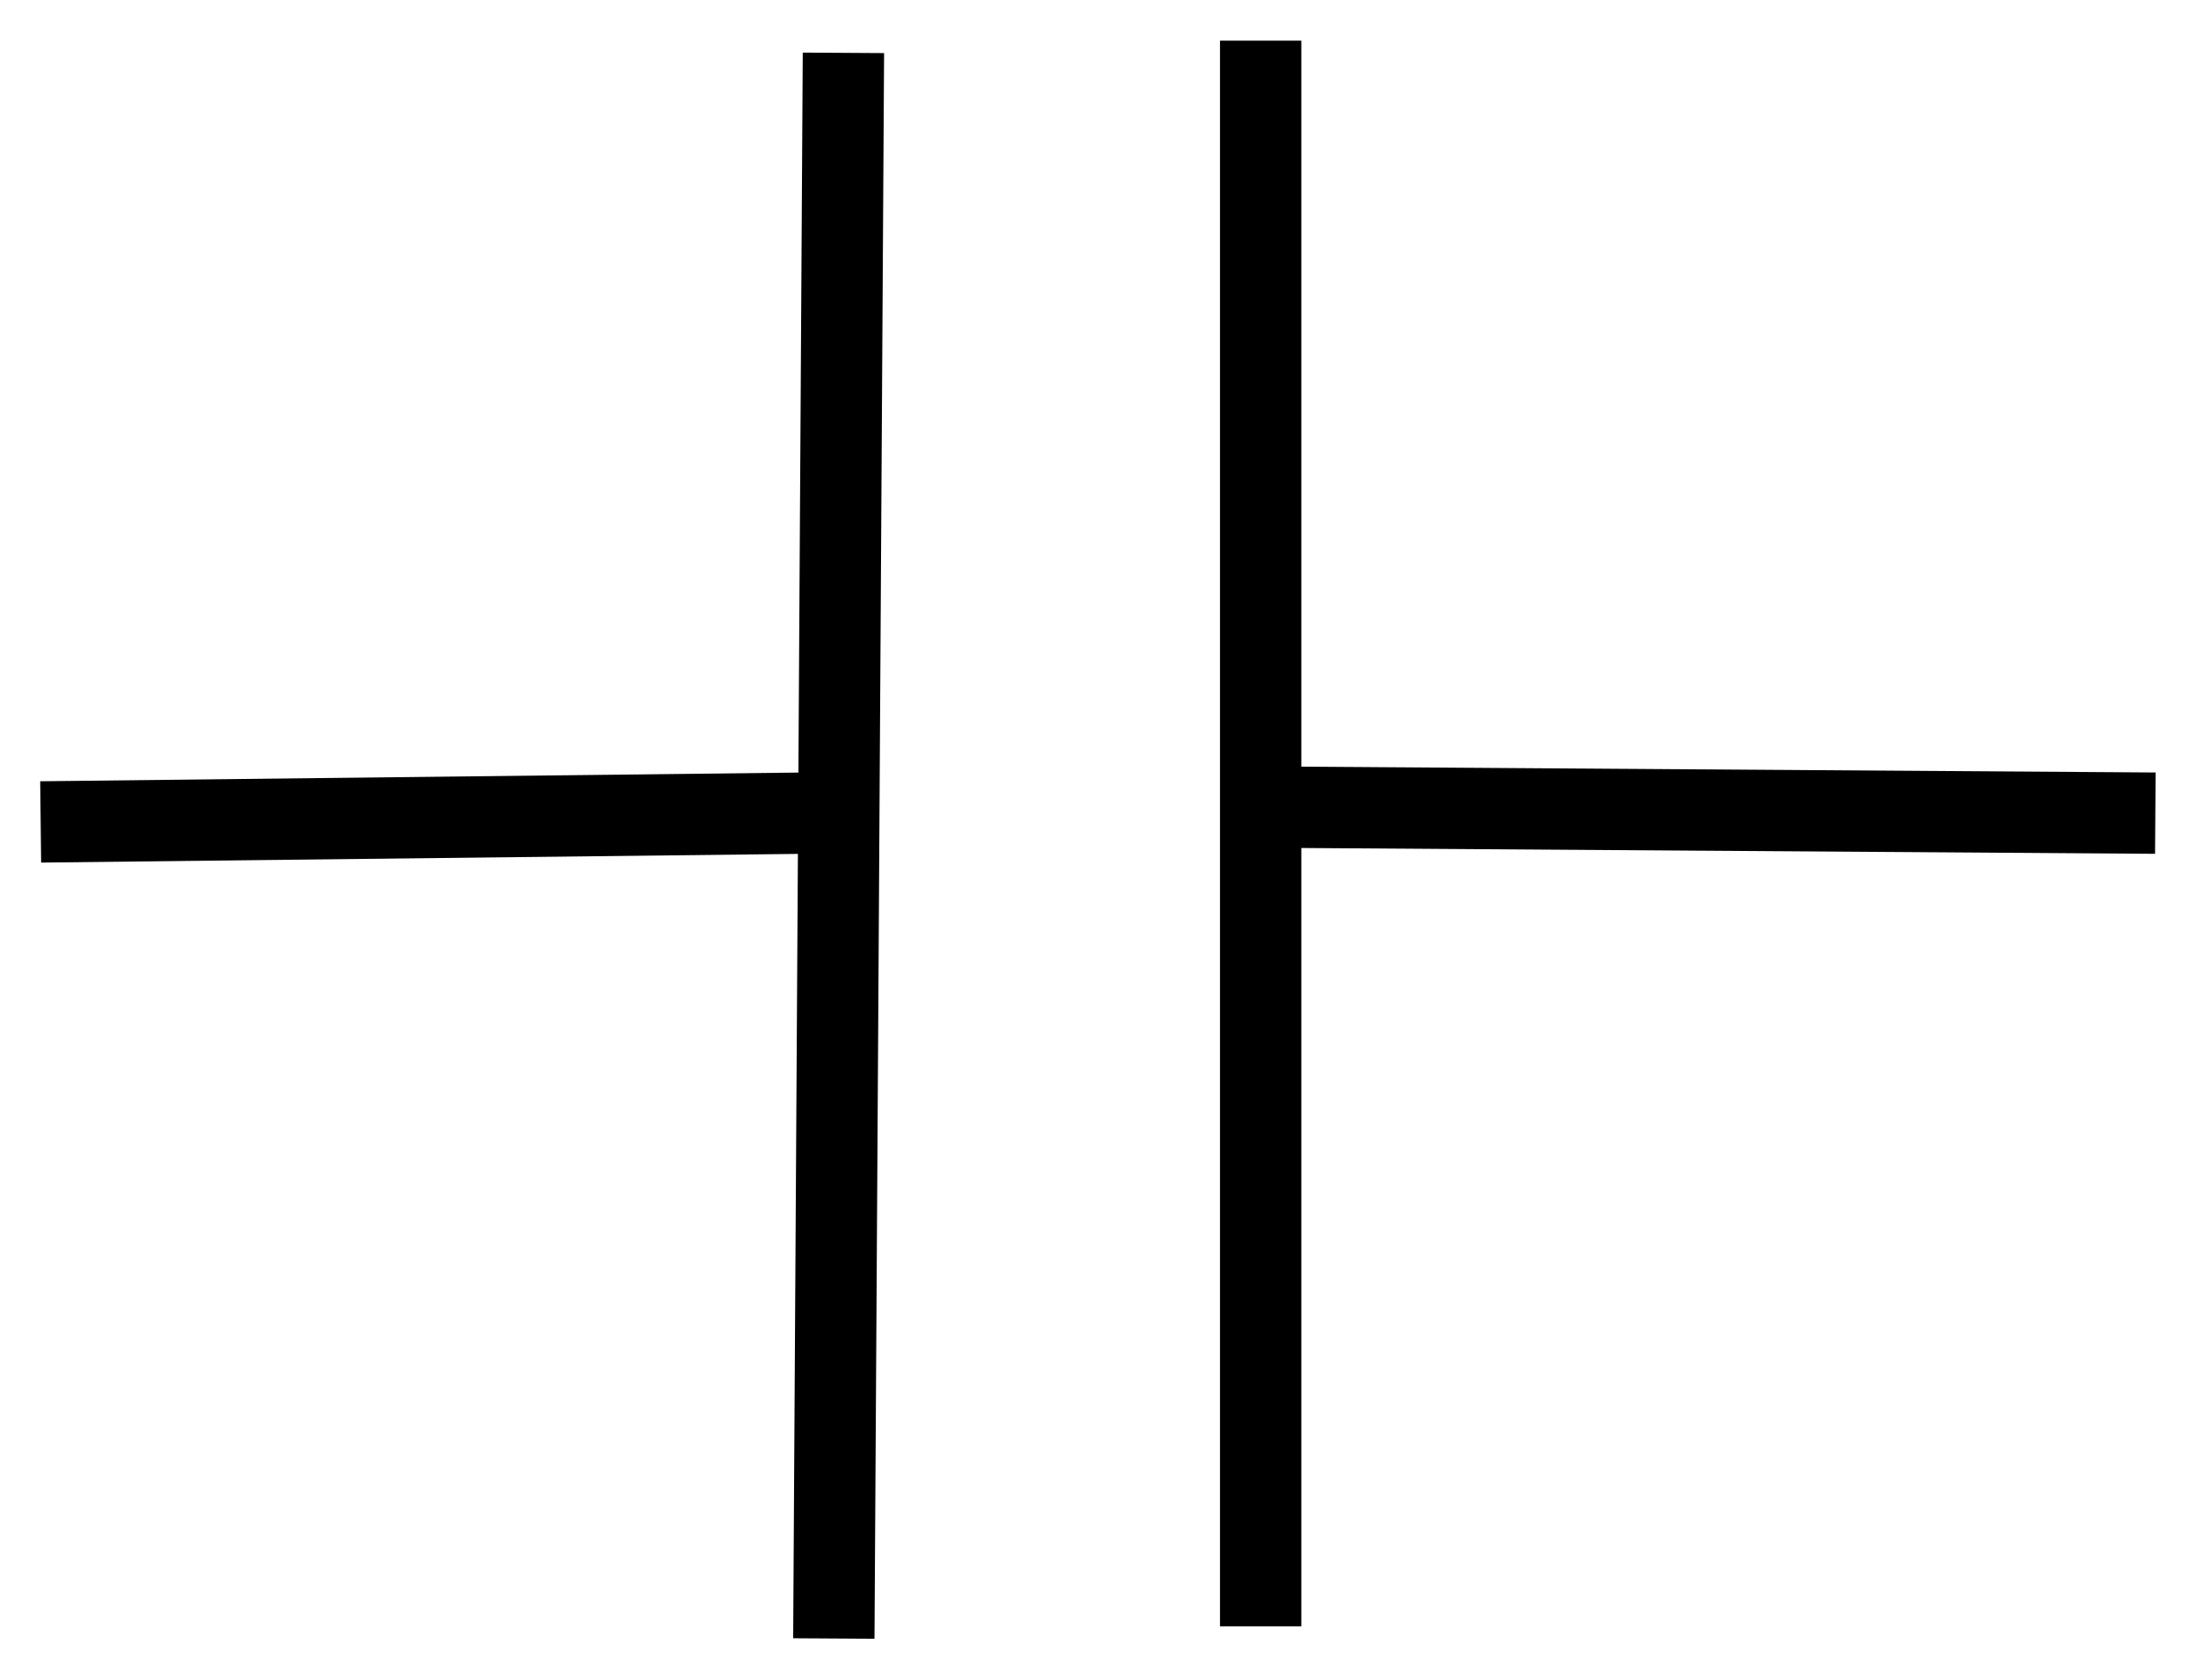
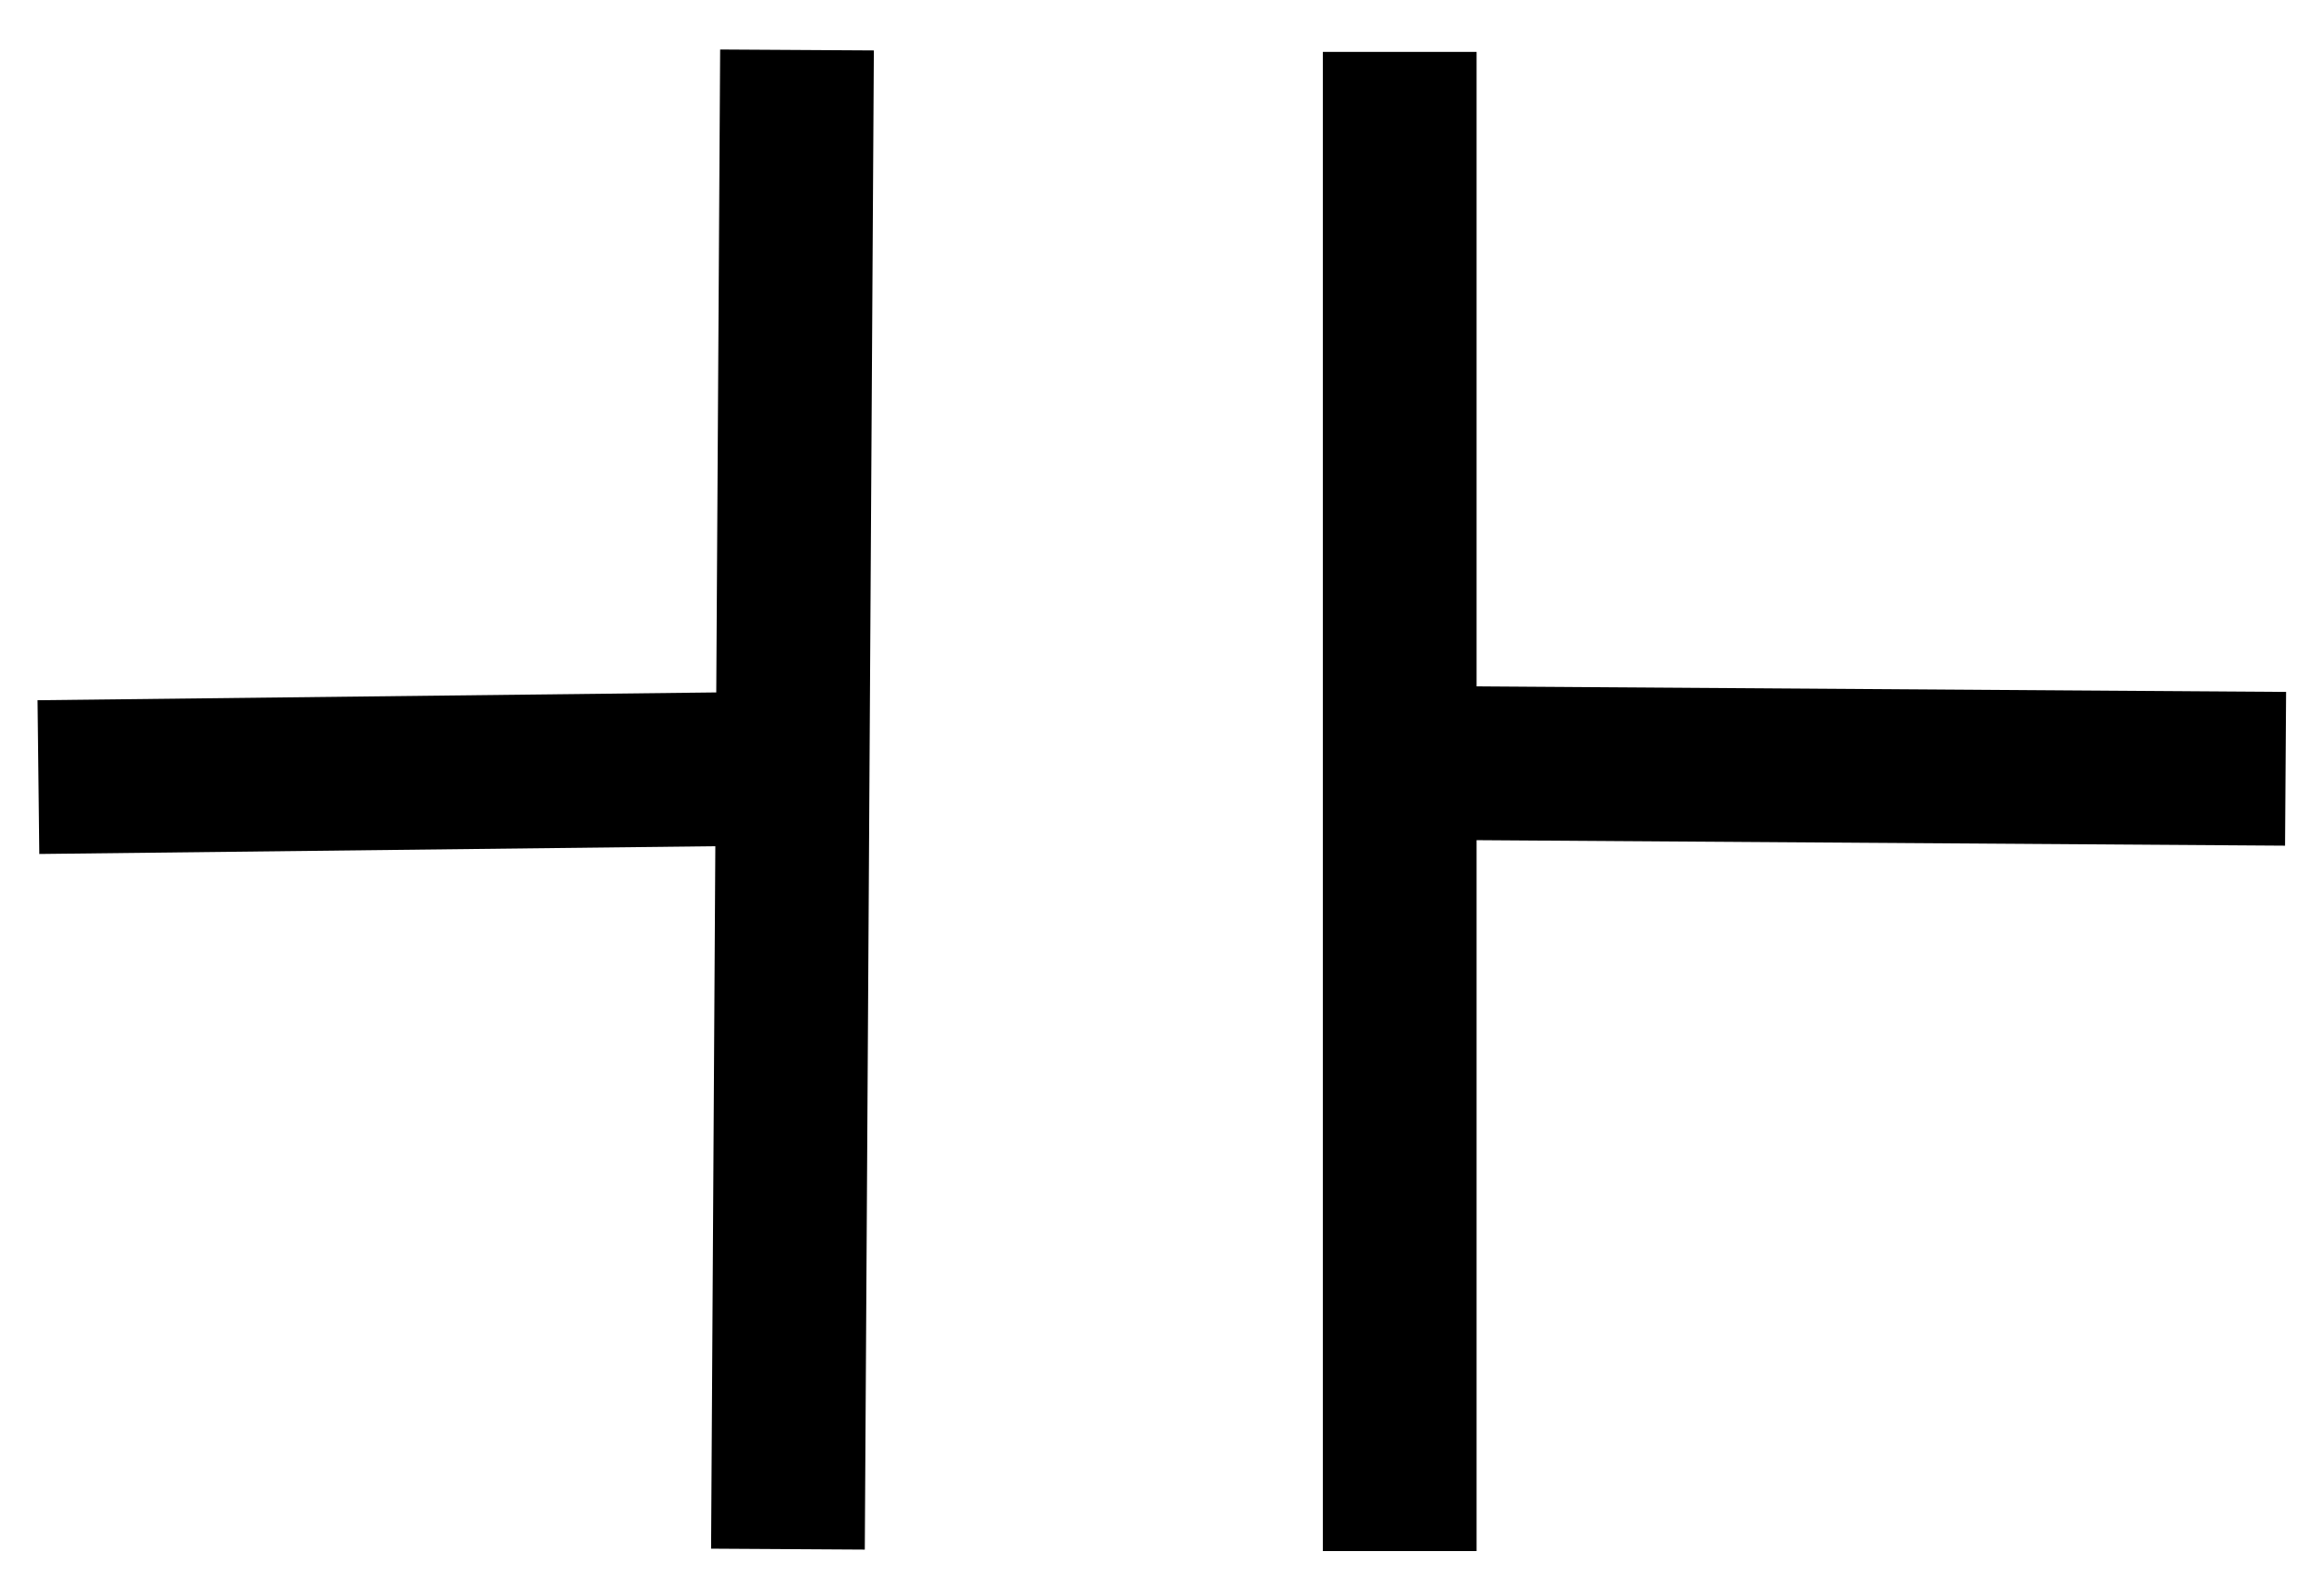
- <svg xmlns="http://www.w3.org/2000/svg" version="1.0" width="27" height="20.65" id="svg2160">
-   <defs id="defs2162" />
-   <g id="C">
-     <path d="M 10.37,0.65 L 10.252,20.15" id="path3412" style="fill:none;fill-rule:evenodd;stroke:#000000;stroke-width:1px;stroke-linecap:butt;stroke-linejoin:miter;stroke-opacity:1" />
-     <path d="M 15.5,0.5 L 15.5,20" id="path3414" style="fill:none;fill-rule:evenodd;stroke:#000000;stroke-width:1px;stroke-linecap:butt;stroke-linejoin:miter;stroke-opacity:1" />
-     <path d="M 15.5,9.925 L 26.5,10" id="path3420" style="fill:none;fill-rule:evenodd;stroke:#000000;stroke-width:1px;stroke-linecap:butt;stroke-linejoin:miter;stroke-opacity:1" />
-     <path d="M 9.898,10 L 0.5,10.108" id="path3422" style="fill:none;fill-rule:evenodd;stroke:#000000;stroke-width:1px;stroke-linecap:butt;stroke-linejoin:miter;stroke-opacity:1" />
+ <svg xmlns="http://www.w3.org/2000/svg" version="1.1" width="30.238" height="20.524" id="svg2">
+   <defs id="defs11" />
+   <g connects="0,10;30,10" id="C">
+     <path d="M 10.37,0.65 10.252,20.15" id="path3412" style="fill:none;stroke:#000000;stroke-width:2px;stroke-linecap:butt;stroke-linejoin:miter;stroke-opacity:1" />
+     <path d="m 18.212,0.675 0,19.5" id="path3414" style="fill:none;stroke:#000000;stroke-width:2px;stroke-linecap:butt;stroke-linejoin:miter;stroke-opacity:1" />
+     <path d="m 18.738,9.925 11,0.075" id="path3420" style="fill:none;stroke:#000000;stroke-width:2px;stroke-linecap:butt;stroke-linejoin:miter;stroke-opacity:1" />
+     <path d="M 9.898,10 0.5,10.108" id="path3422" style="fill:none;stroke:#000000;stroke-width:2px;stroke-linecap:butt;stroke-linejoin:miter;stroke-opacity:1" />
  </g>
</svg>
